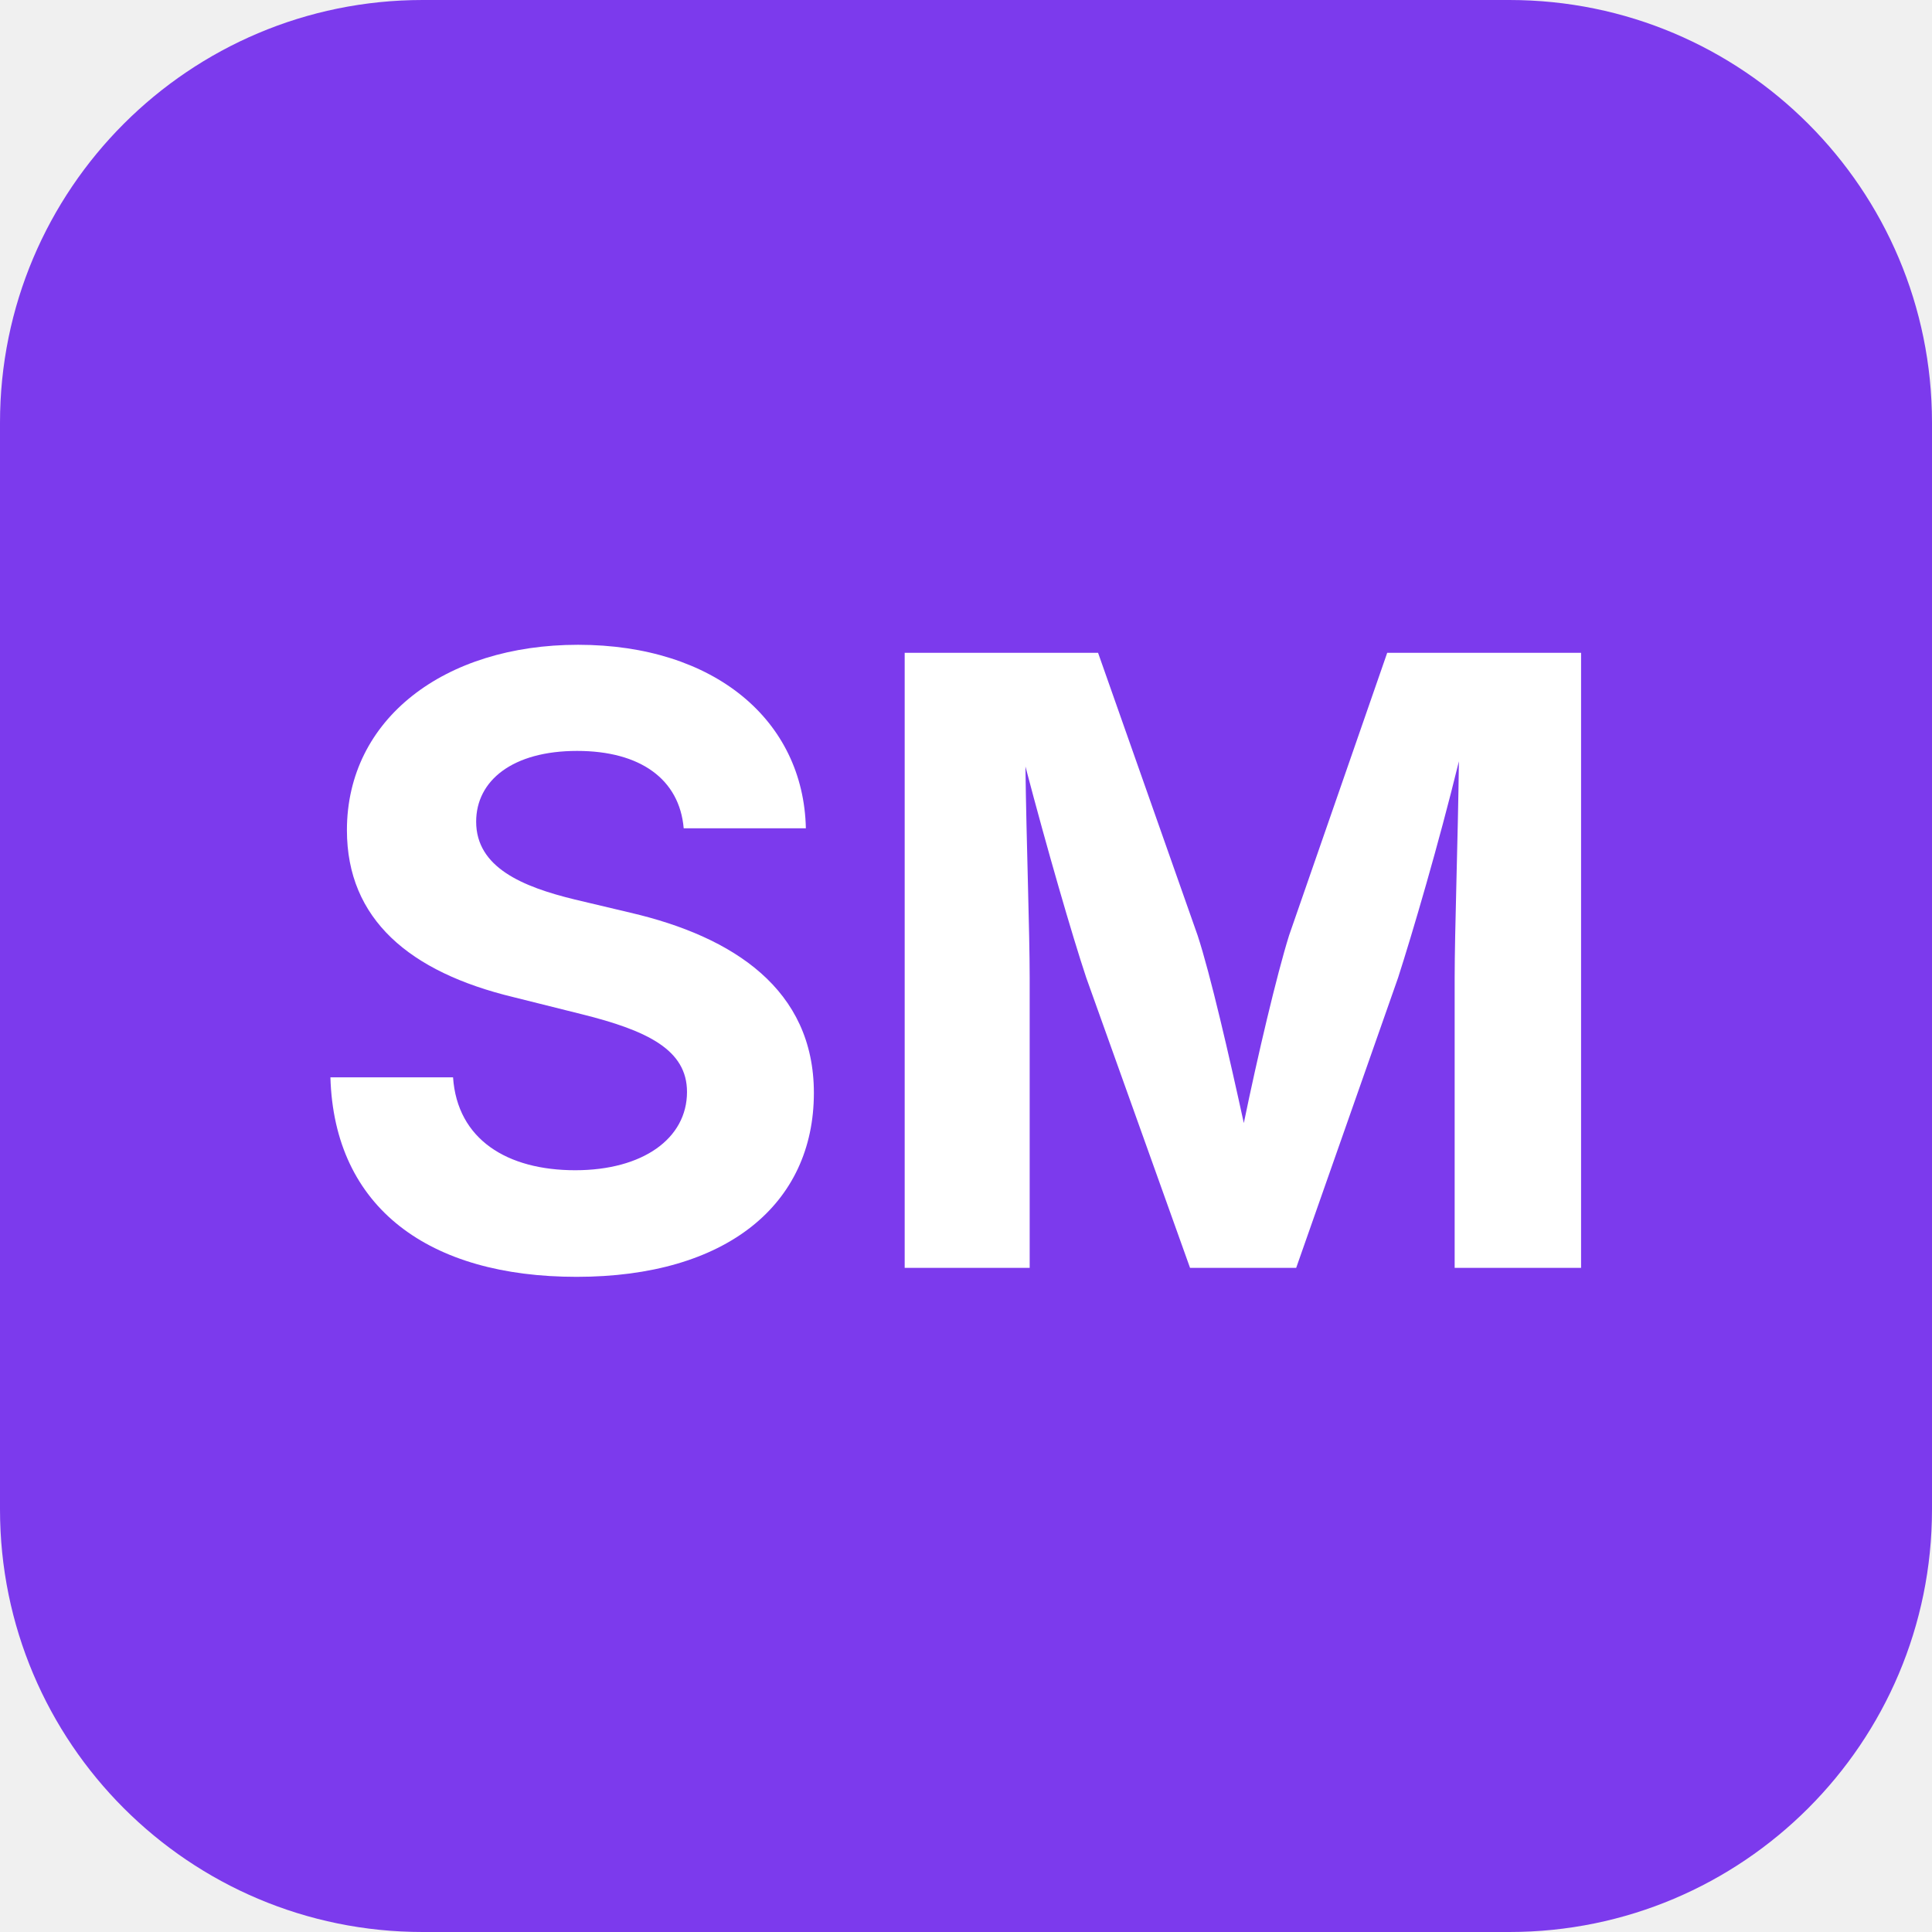
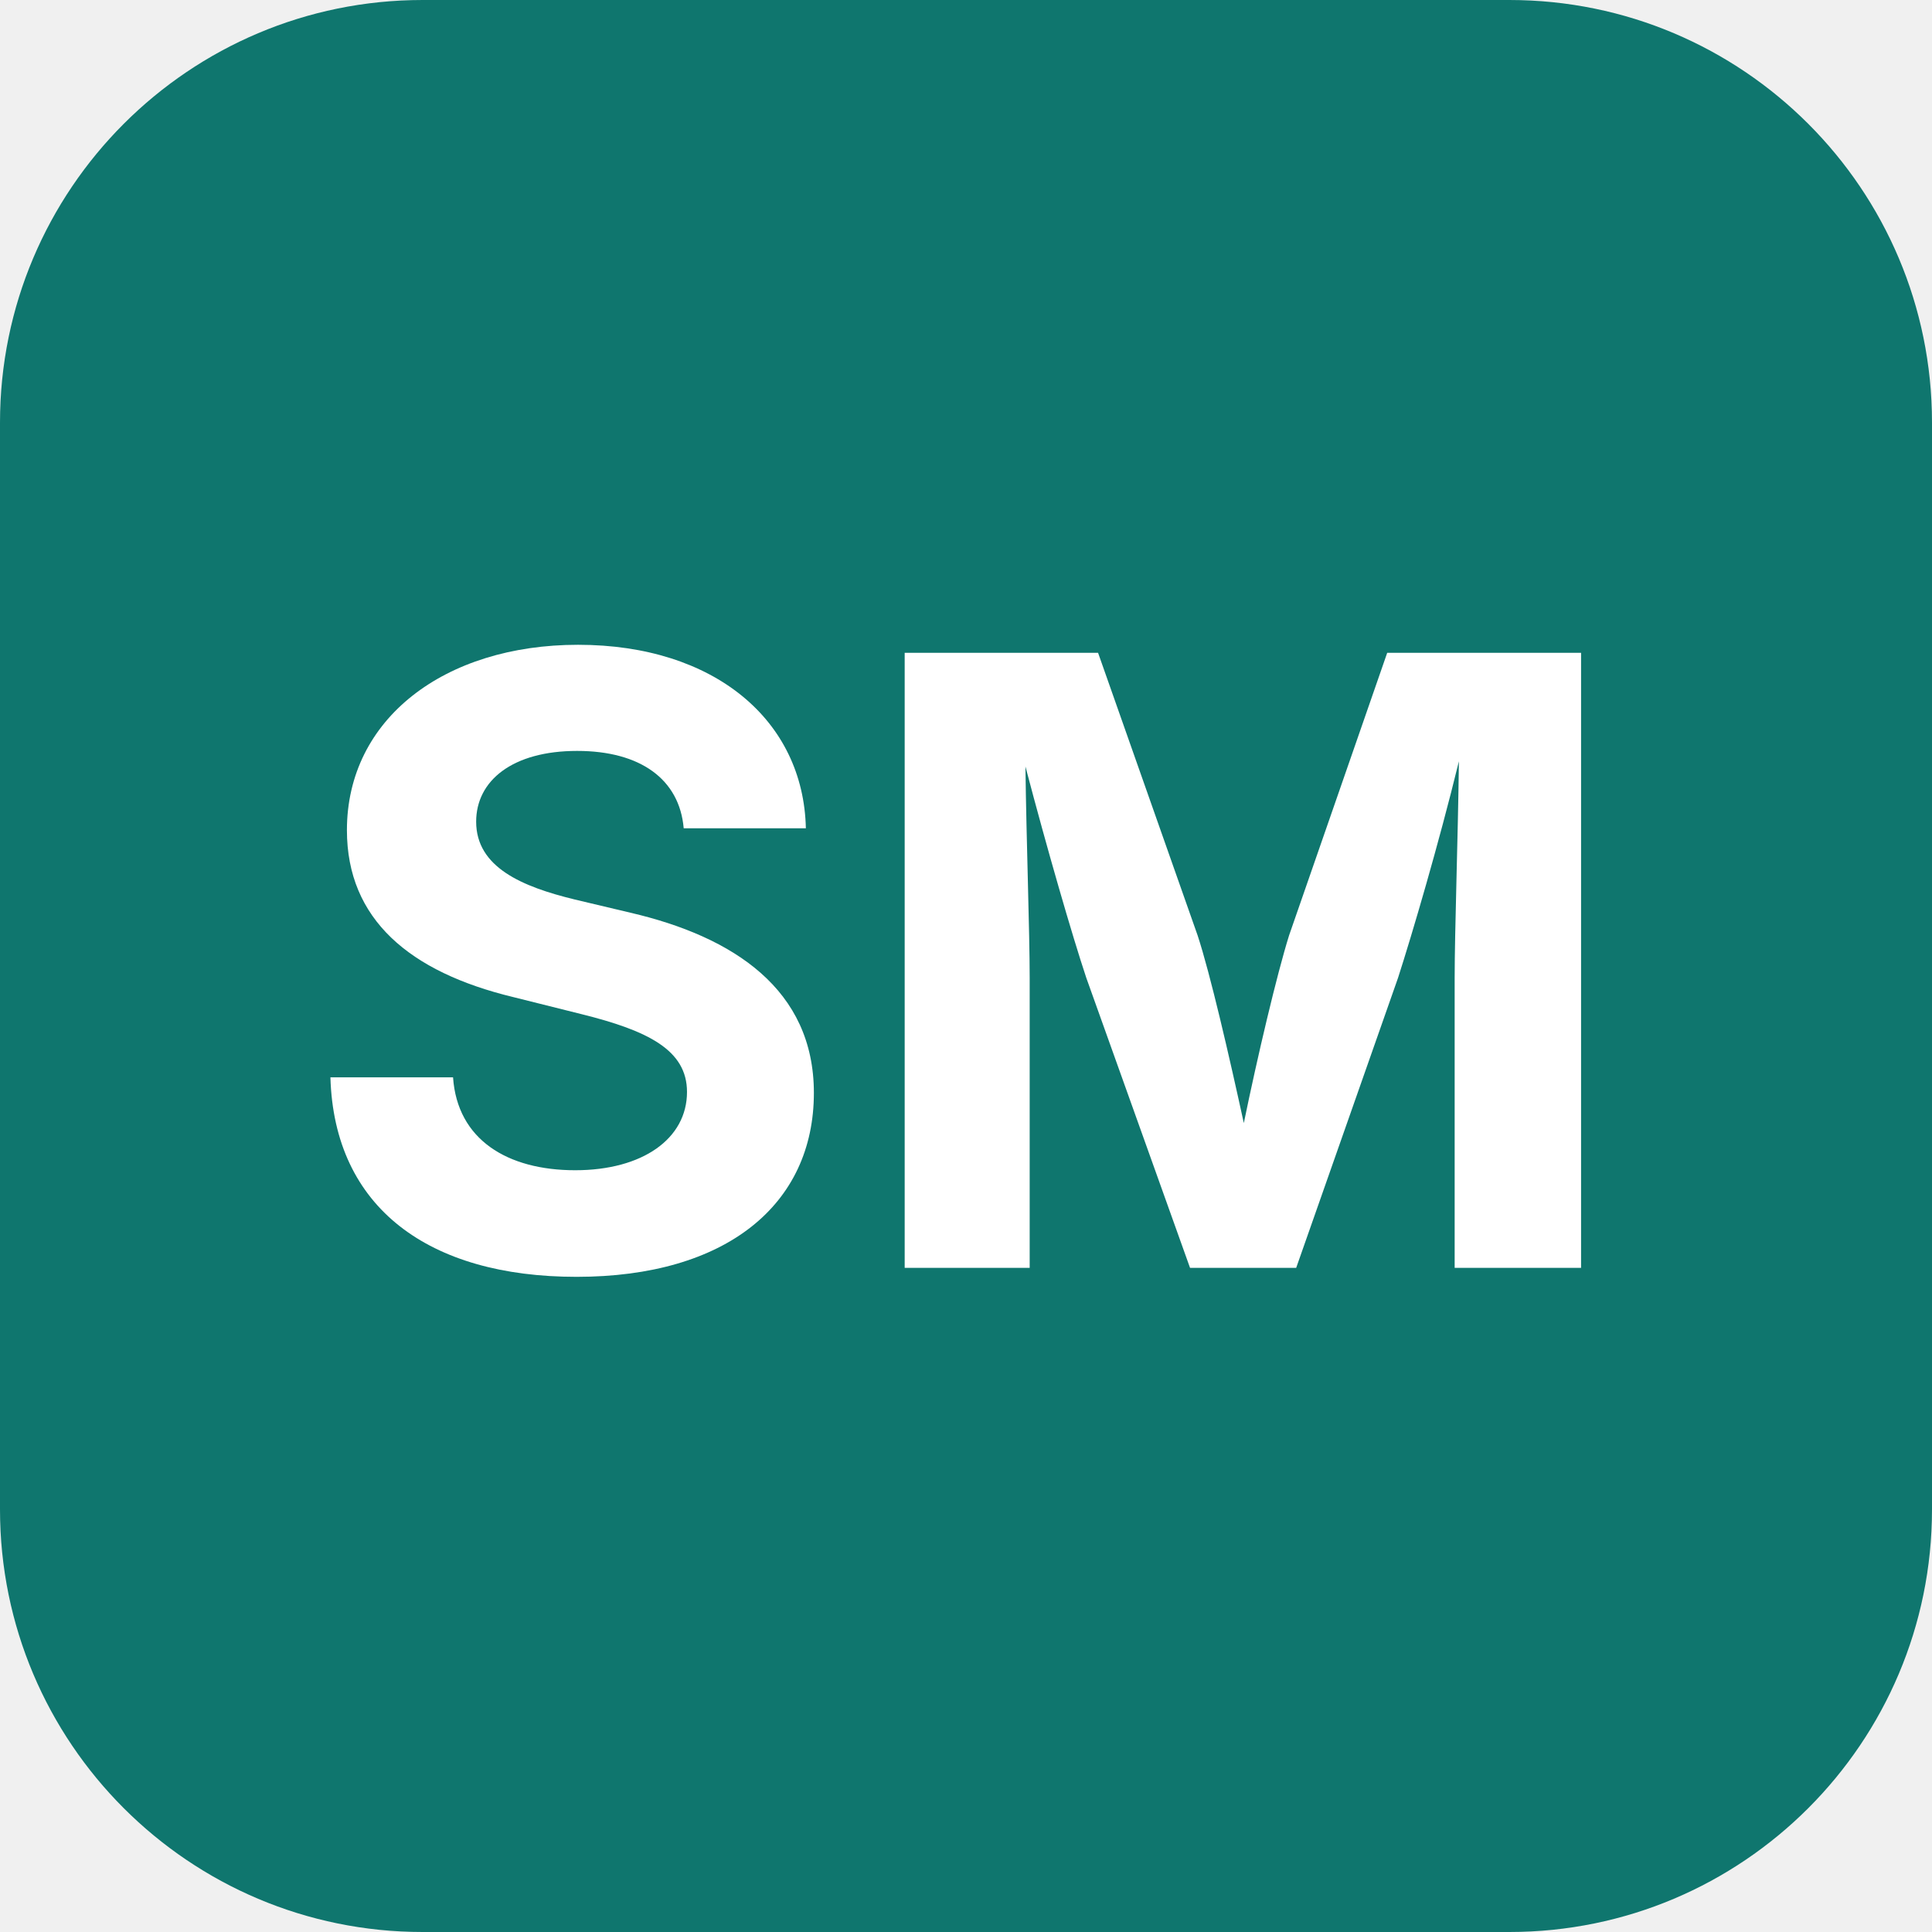
<svg xmlns="http://www.w3.org/2000/svg" viewBox="0 0 64 64">
-   <rect width="64" height="64" rx="14" fill="#7c3aed" />
+   <rect width="64" height="64" rx="14" fill="#0f766e" />
  <text x="32" y="42" text-anchor="middle" font-family="system-ui, -apple-system, Segoe UI, sans-serif" font-size="28" font-weight="700" fill="#ffffff">SM</text>
</svg>
